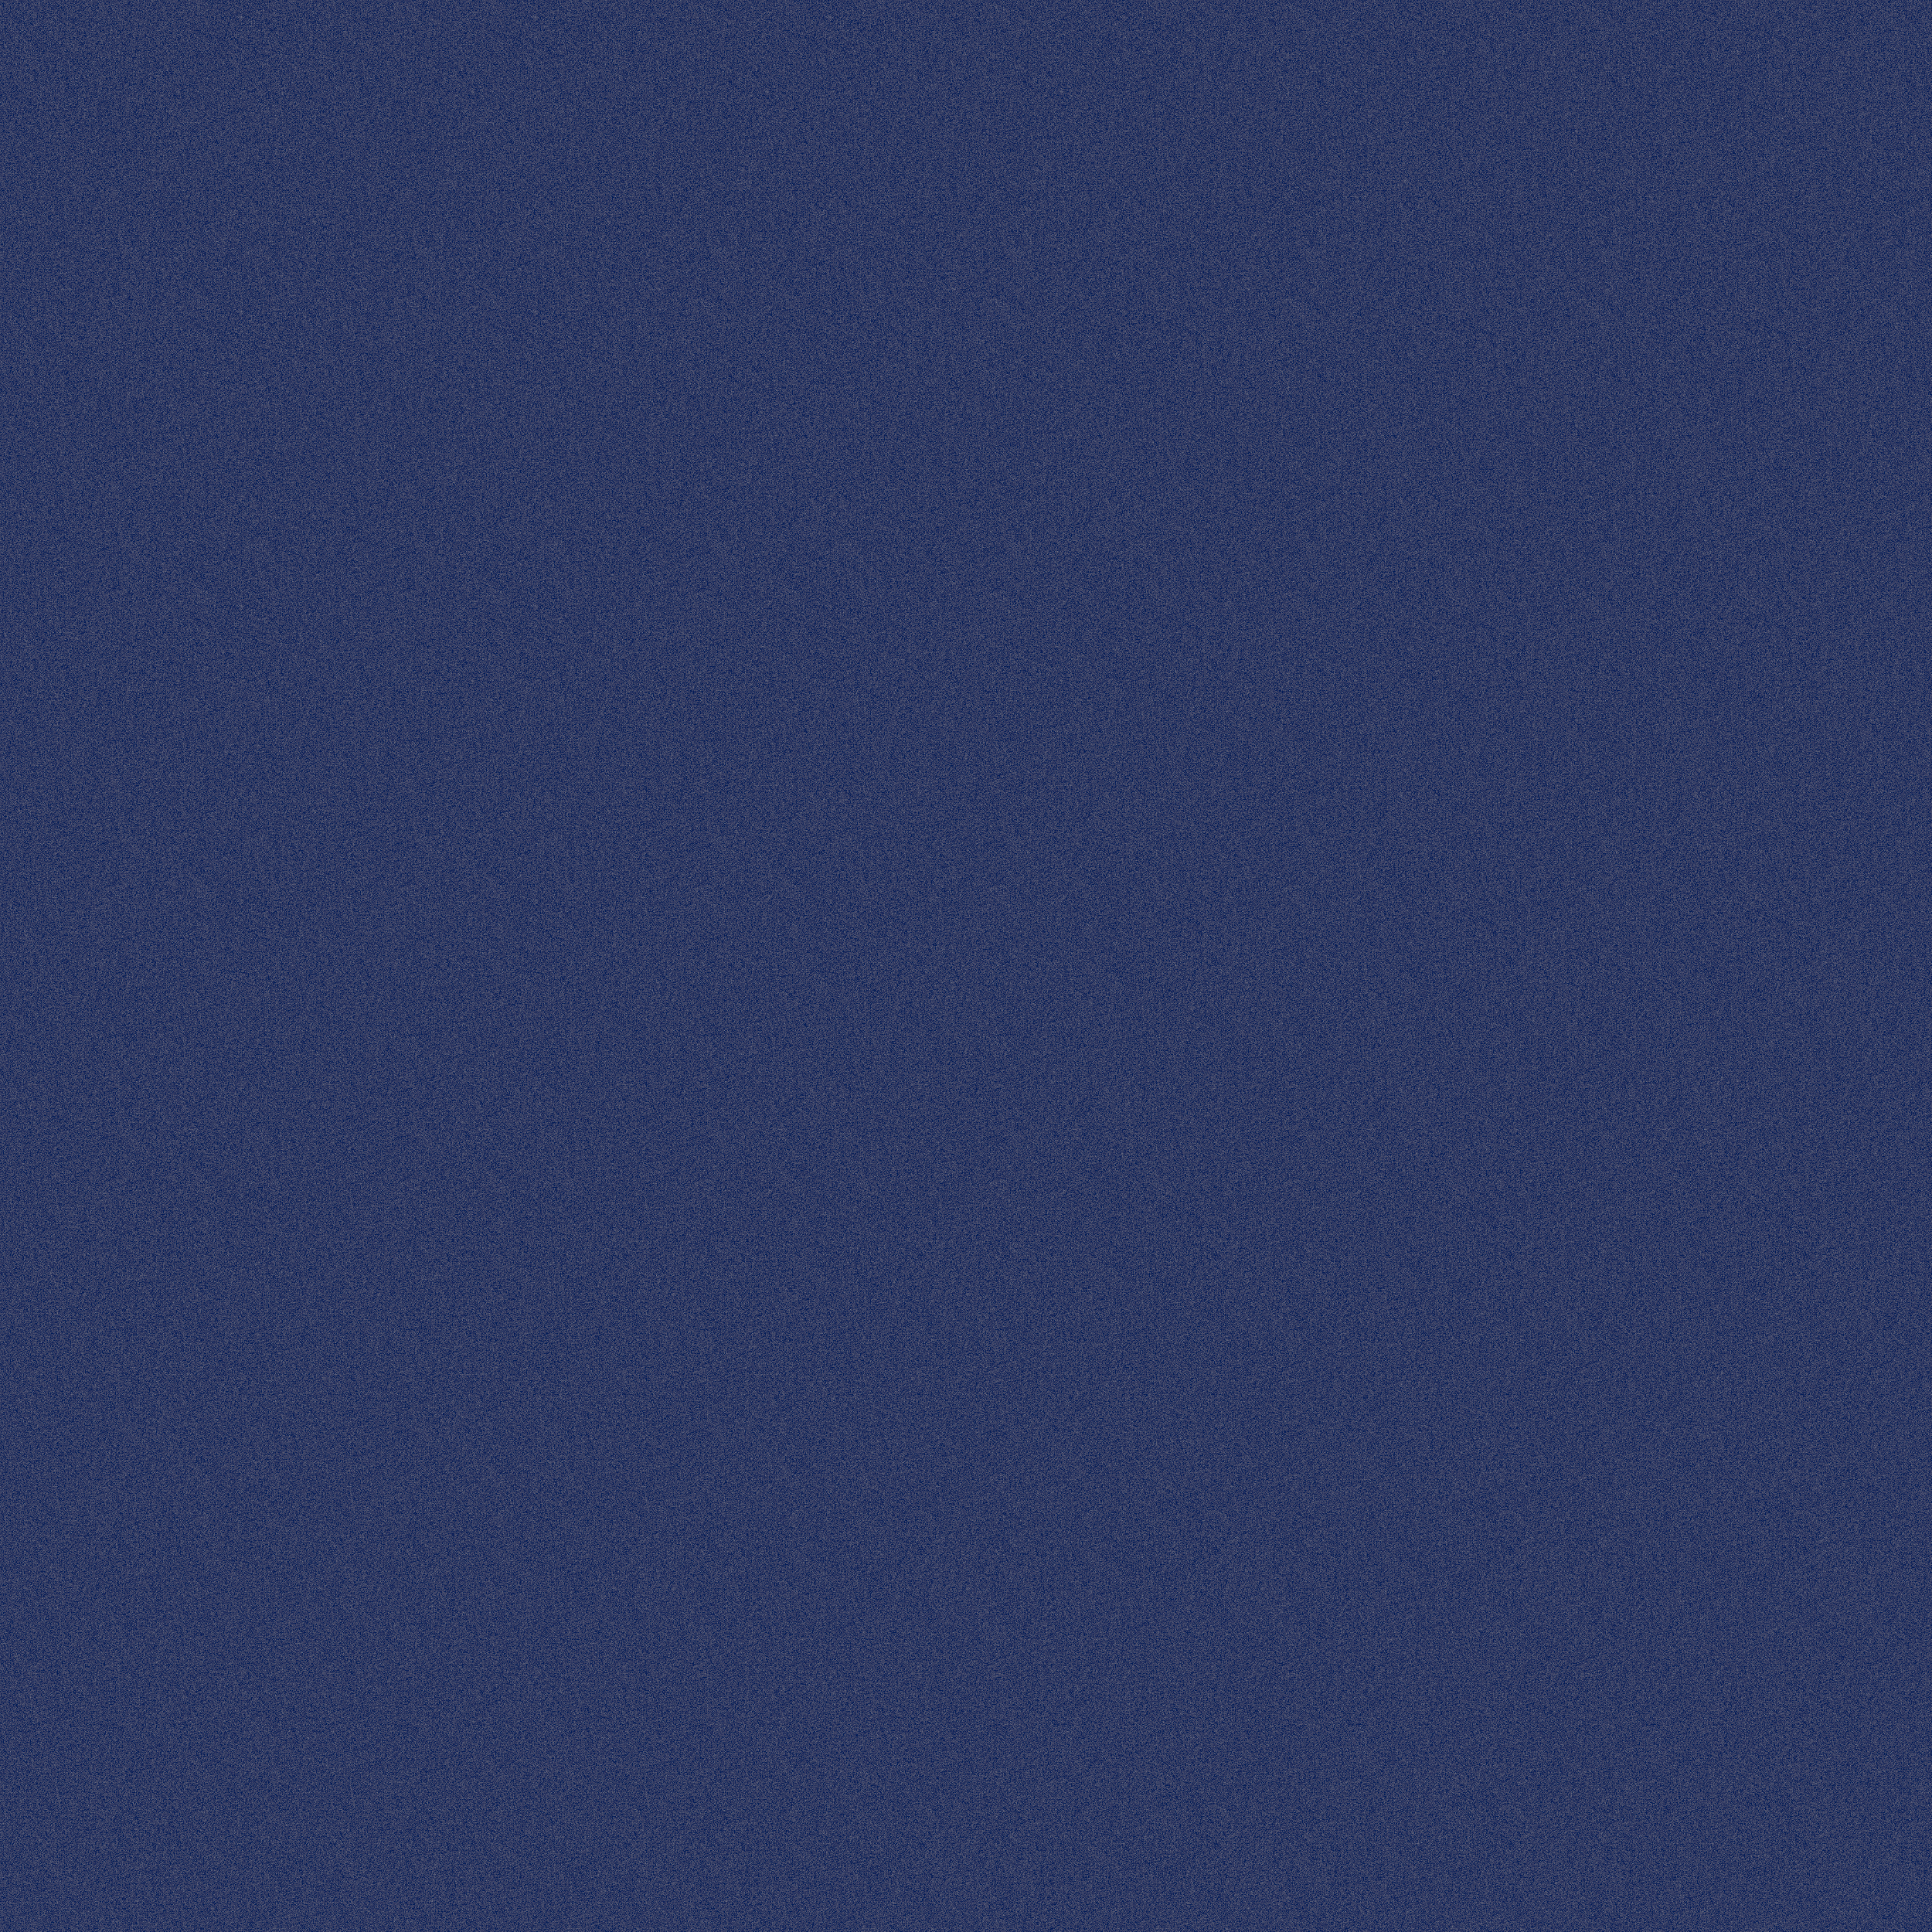
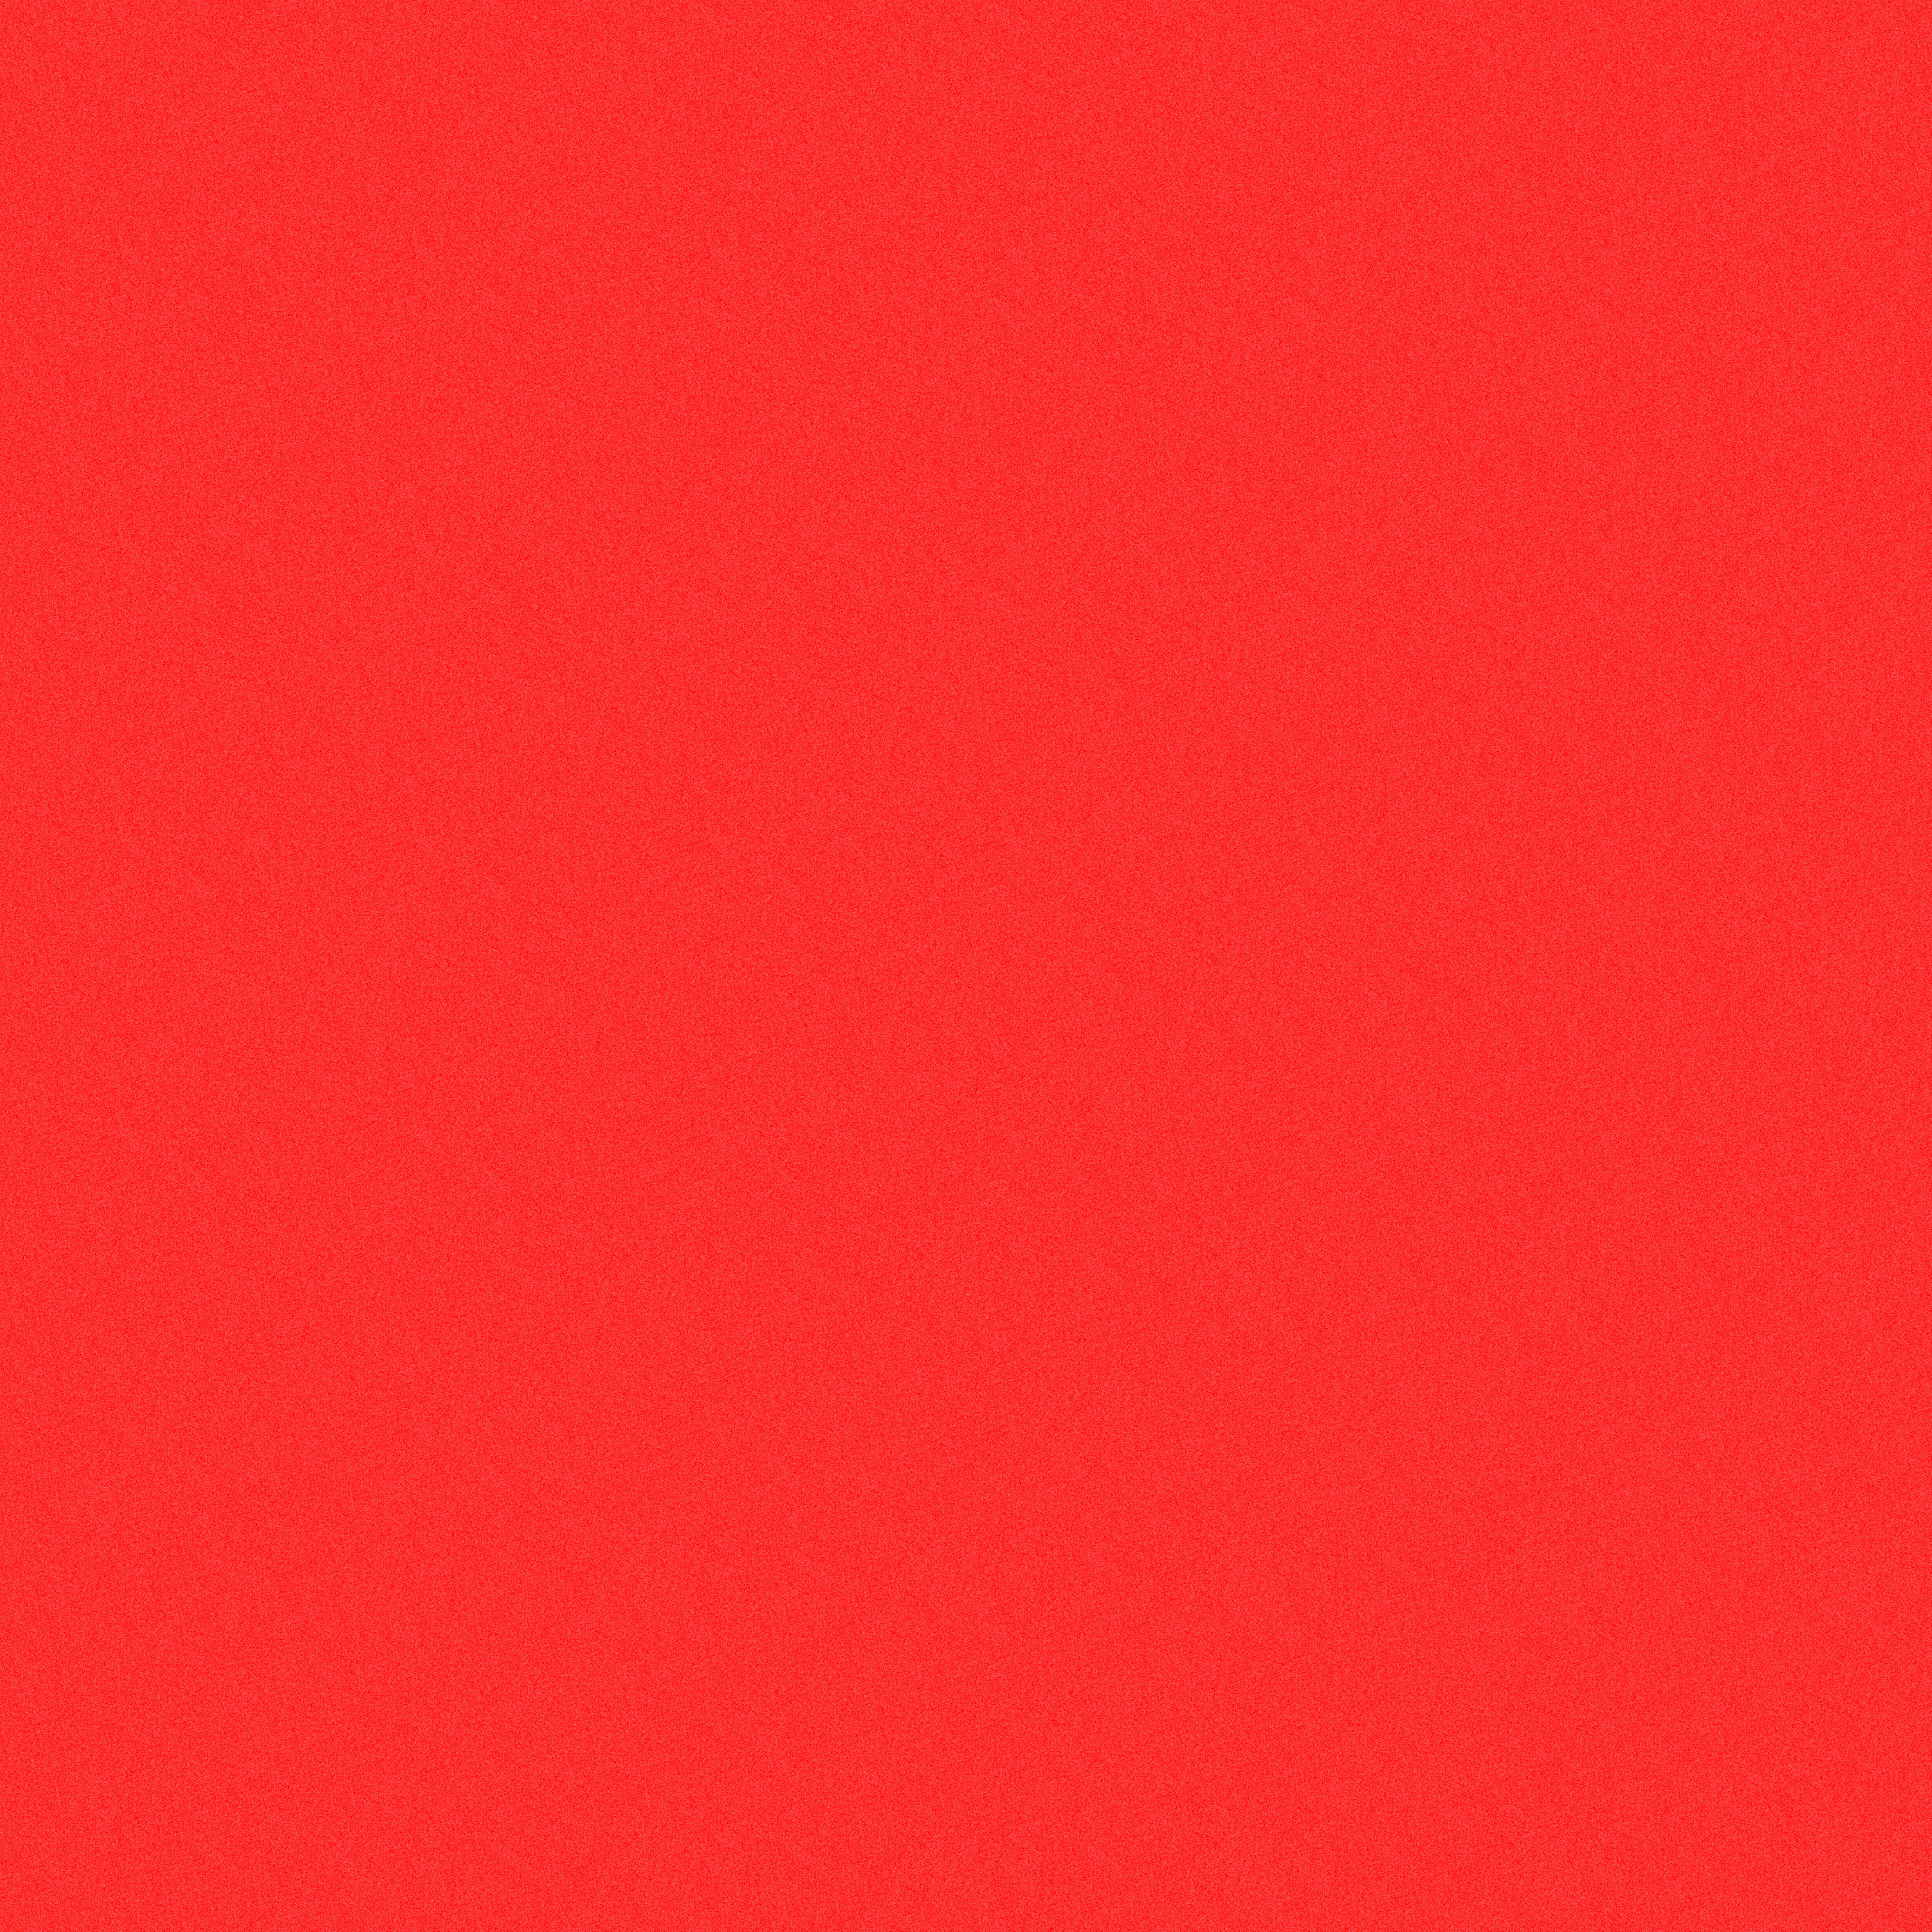
<svg xmlns="http://www.w3.org/2000/svg" width="1200px" height="1200px">
  <defs>
    <filter id="grain" x="-50vw" y="-50vh" width="100vw" height="100vh">
      <feFlood flood-color="#ffffff" result="neutral-gray" />
      <feTurbulence in="neutral-gray" type="fractalNoise" baseFrequency="2.8" numOctaves="100" stitchTiles="stitch" result="noise" />
      <feColorMatrix in="noise" type="saturate" values="0" result="destaturatedNoise" />
      <feComponentTransfer in="desaturatedNoise" result="theNoise">
        <feFuncA type="table" tableValues="0 0 0.3 0" />
      </feComponentTransfer>
      <feBlend in="SourceGraphic" in2="theNoise" mode="soft-light" result="noisy-image" />
    </filter>
    <linearGradient id="wc0" gradientTransform="rotate(90)">
      <stop offset="5%" stop-color="#65868B" />
      <stop offset="95%" stop-color="#65868B" />
    </linearGradient>
    <linearGradient id="wc1" gradientTransform="rotate(90)">
      <stop offset="5%" stop-color="#65868B" />
      <stop offset="95%" stop-color="#65868B" />
    </linearGradient>
    <linearGradient id="wc2" gradientTransform="rotate(90)">
      <stop offset="5%" stop-color="#BBE1E4" />
      <stop offset="95%" stop-color="#BBE1E4" />
    </linearGradient>
    <filter id="shadow">
      <feDropShadow dx="-0.231" dy="-0.133" stdDeviation="0.817" />
    </filter>
    <clipPath id="sky">
      <path fill="#000000" d="M 0 0 h 1200 v 1200 H 0 z" />
    </clipPath>
  </defs>
-   <path filter="url(#grain)" fill="#001b59" d="M 0 0 h 1200 v 1200 H 0 z" />
+   <path filter="url(#grain)" fill="red" d="M 0 0 h 1200 v 1200 H 0 z" />
</svg>
